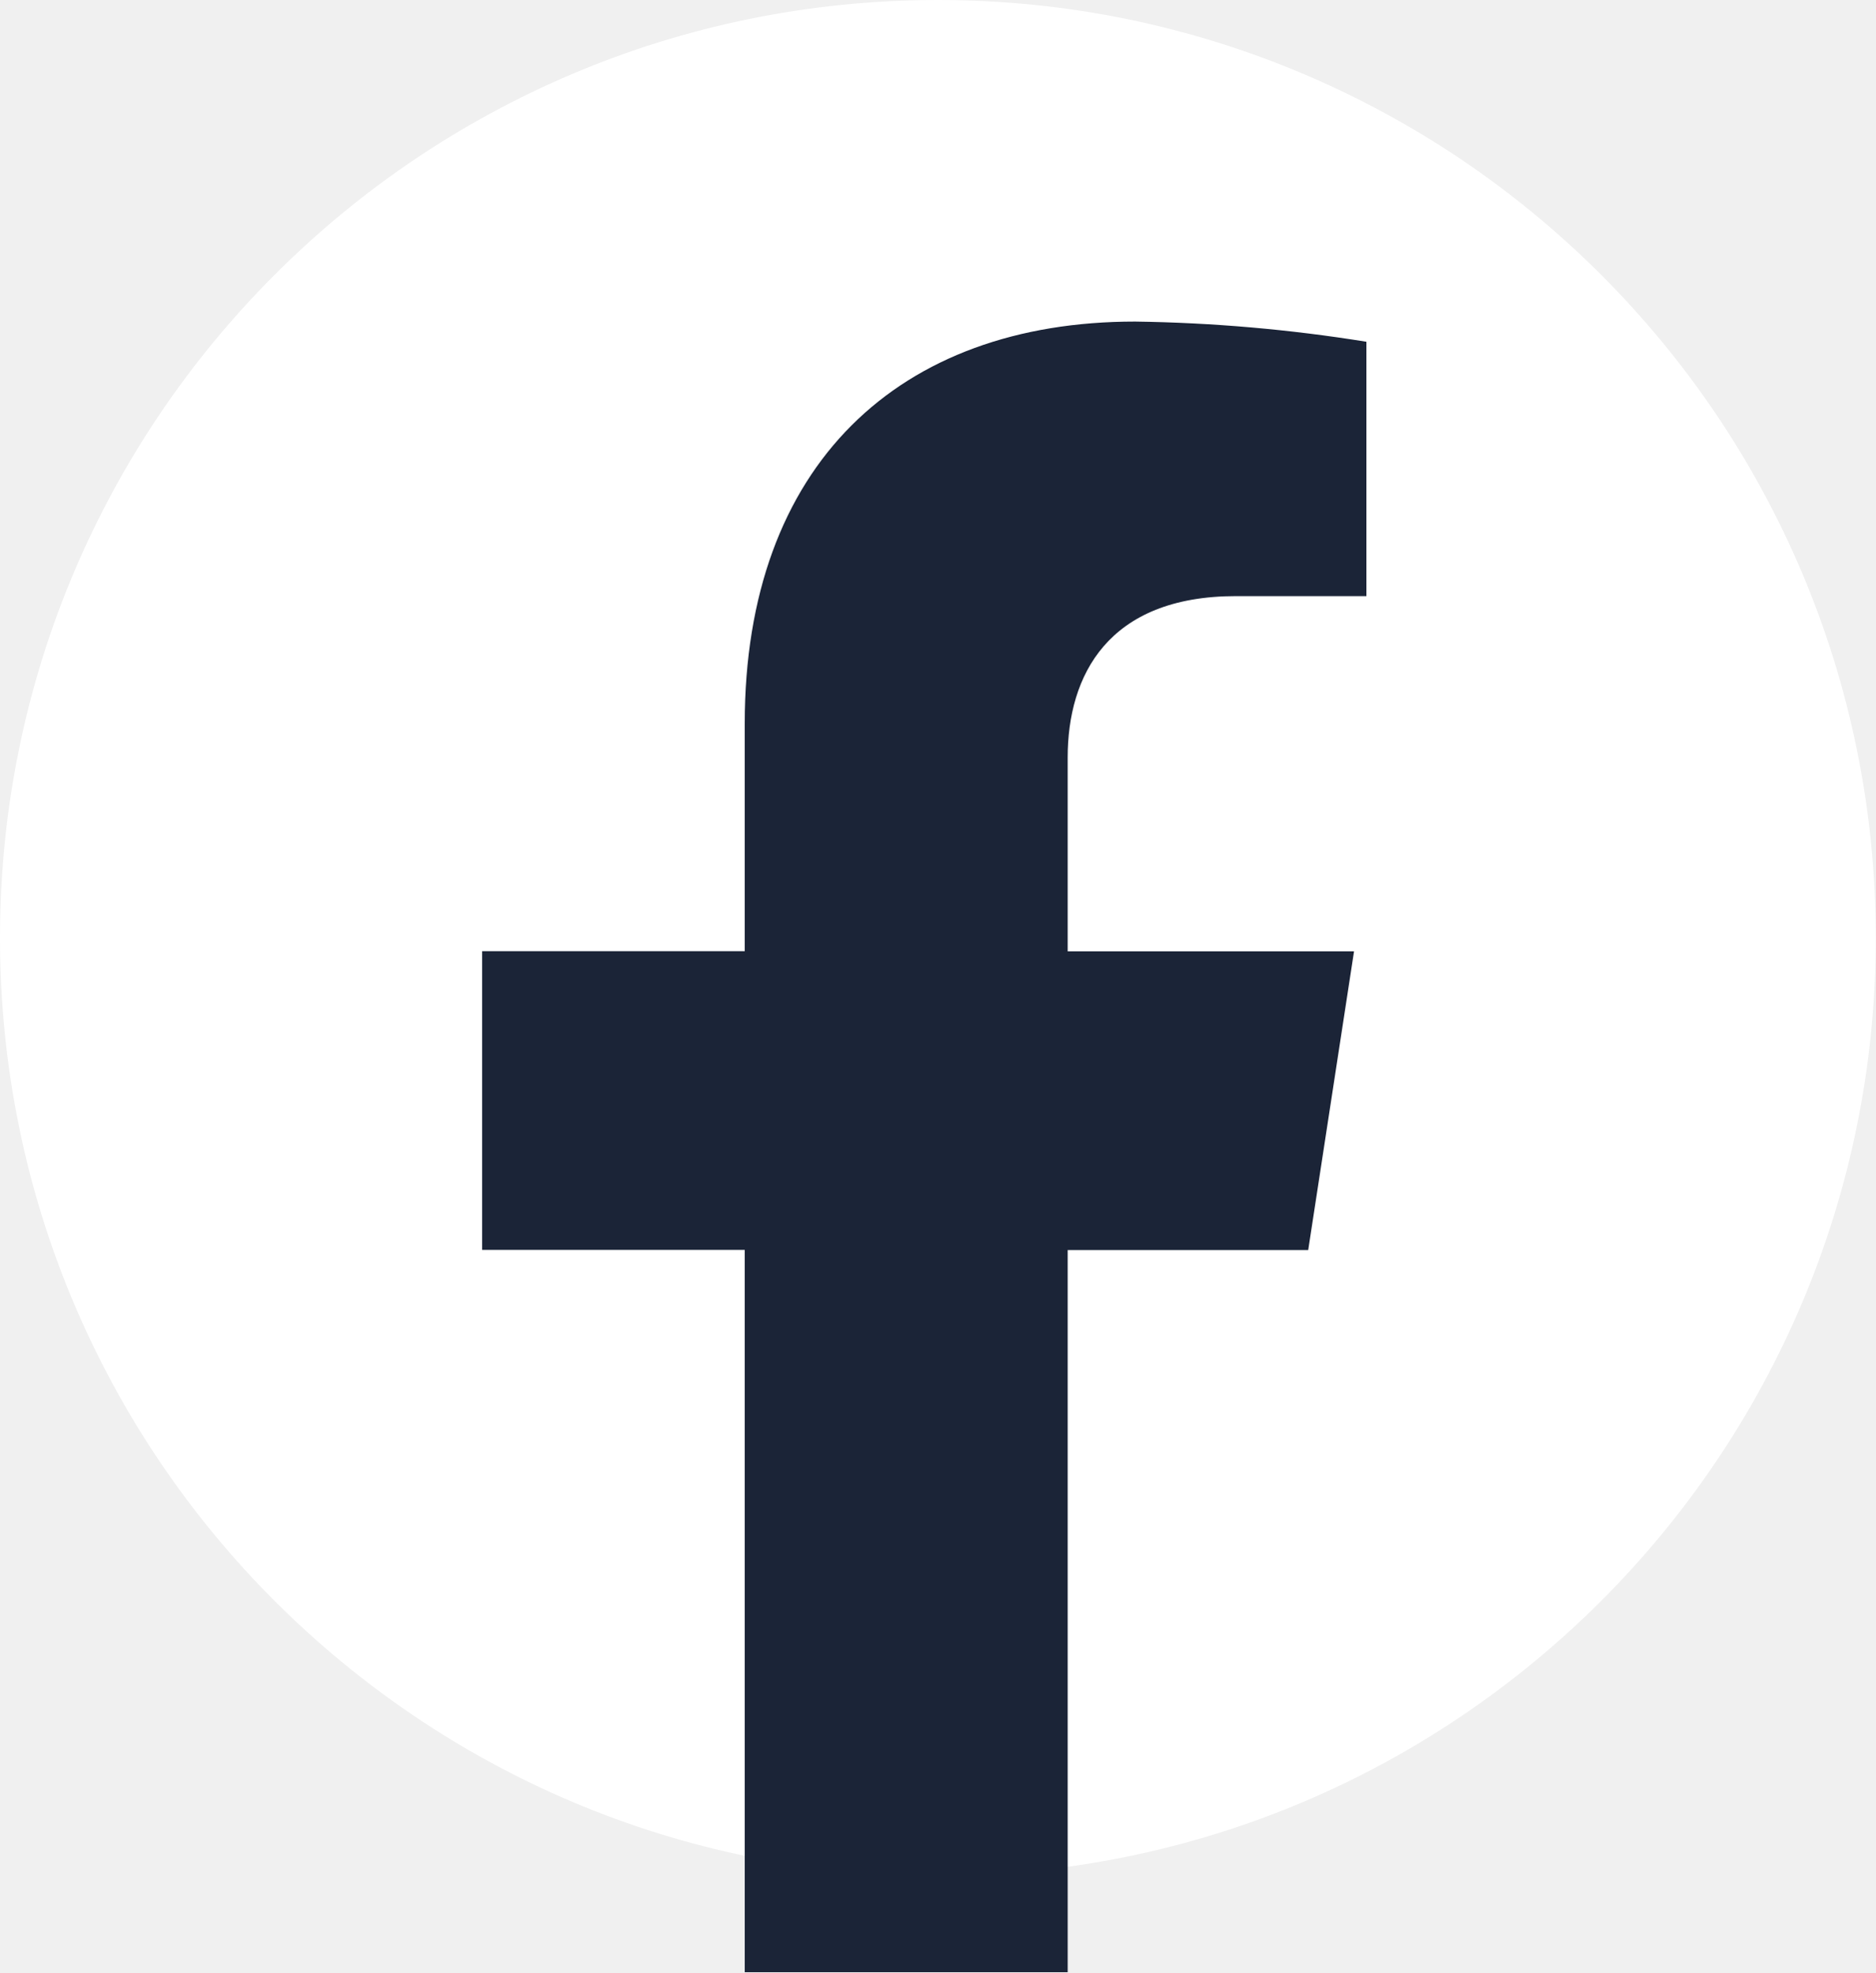
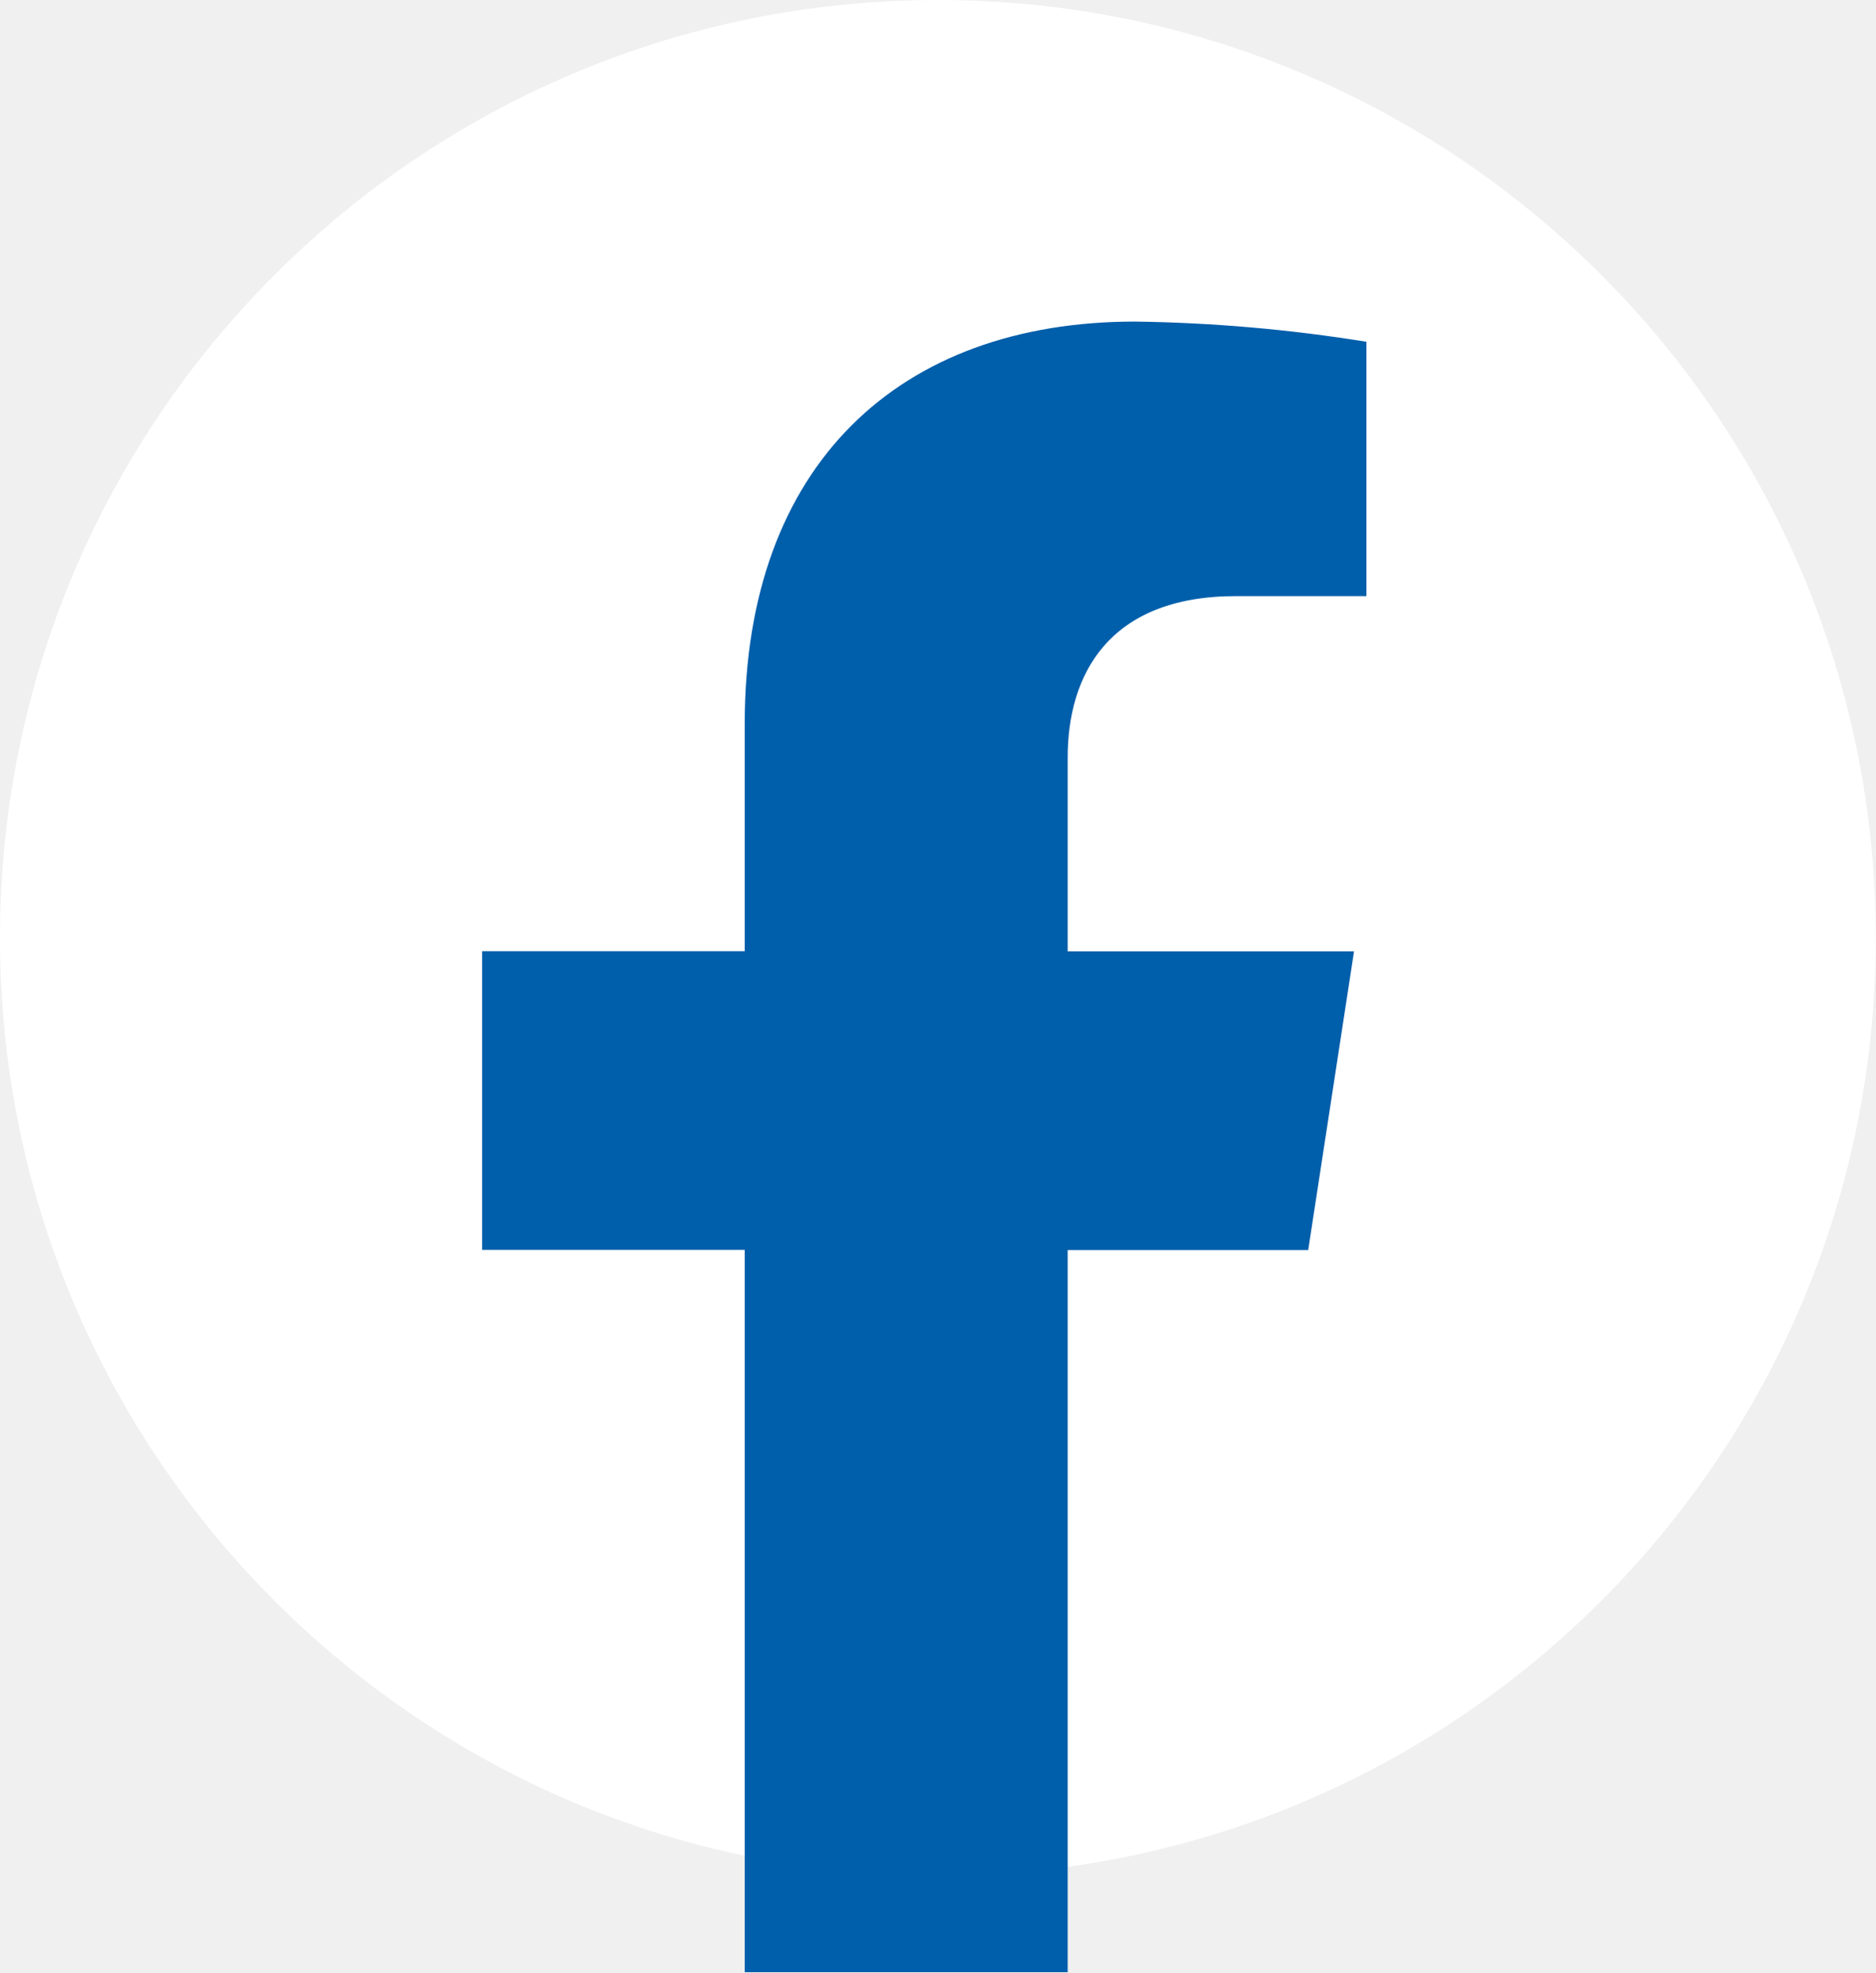
<svg xmlns="http://www.w3.org/2000/svg" width="35" height="36.8" viewBox="0 0 35 36.8">
-   <g id="Grupo_52" data-name="Grupo 52" transform="translate(-1072 -4144)">
-     <circle id="Elipse_2" data-name="Elipse 2" cx="17.5" cy="17.5" r="17.5" transform="translate(1072 4144)" fill="#fff" />
-     <path id="facebook-f-brands" d="M38.3,17.325l.855-5.574H33.812V8.134c0-1.525.747-3.011,3.143-3.011h2.431V.377A29.651,29.651,0,0,0,35.07,0c-4.4,0-7.284,2.67-7.284,7.5v4.248h-4.9v5.574h4.9V30.8h6.026V17.325Z" transform="translate(1058.11 4150)" fill="#1b2437" />
+   <g transform="translate(-1072 -4144)">
+     <circle cx="17.5" cy="17.5" r="17.5" transform="translate(1072 4144)" fill="#fff" />
+     <path d="M38.3,17.325l.855-5.574H33.812V8.134c0-1.525.747-3.011,3.143-3.011h2.431V.377A29.651,29.651,0,0,0,35.07,0c-4.4,0-7.284,2.67-7.284,7.5v4.248h-4.9v5.574h4.9V30.8h6.026V17.325Z" transform="translate(1058.11 4150)" fill="#005fab" />
  </g>
</svg>
